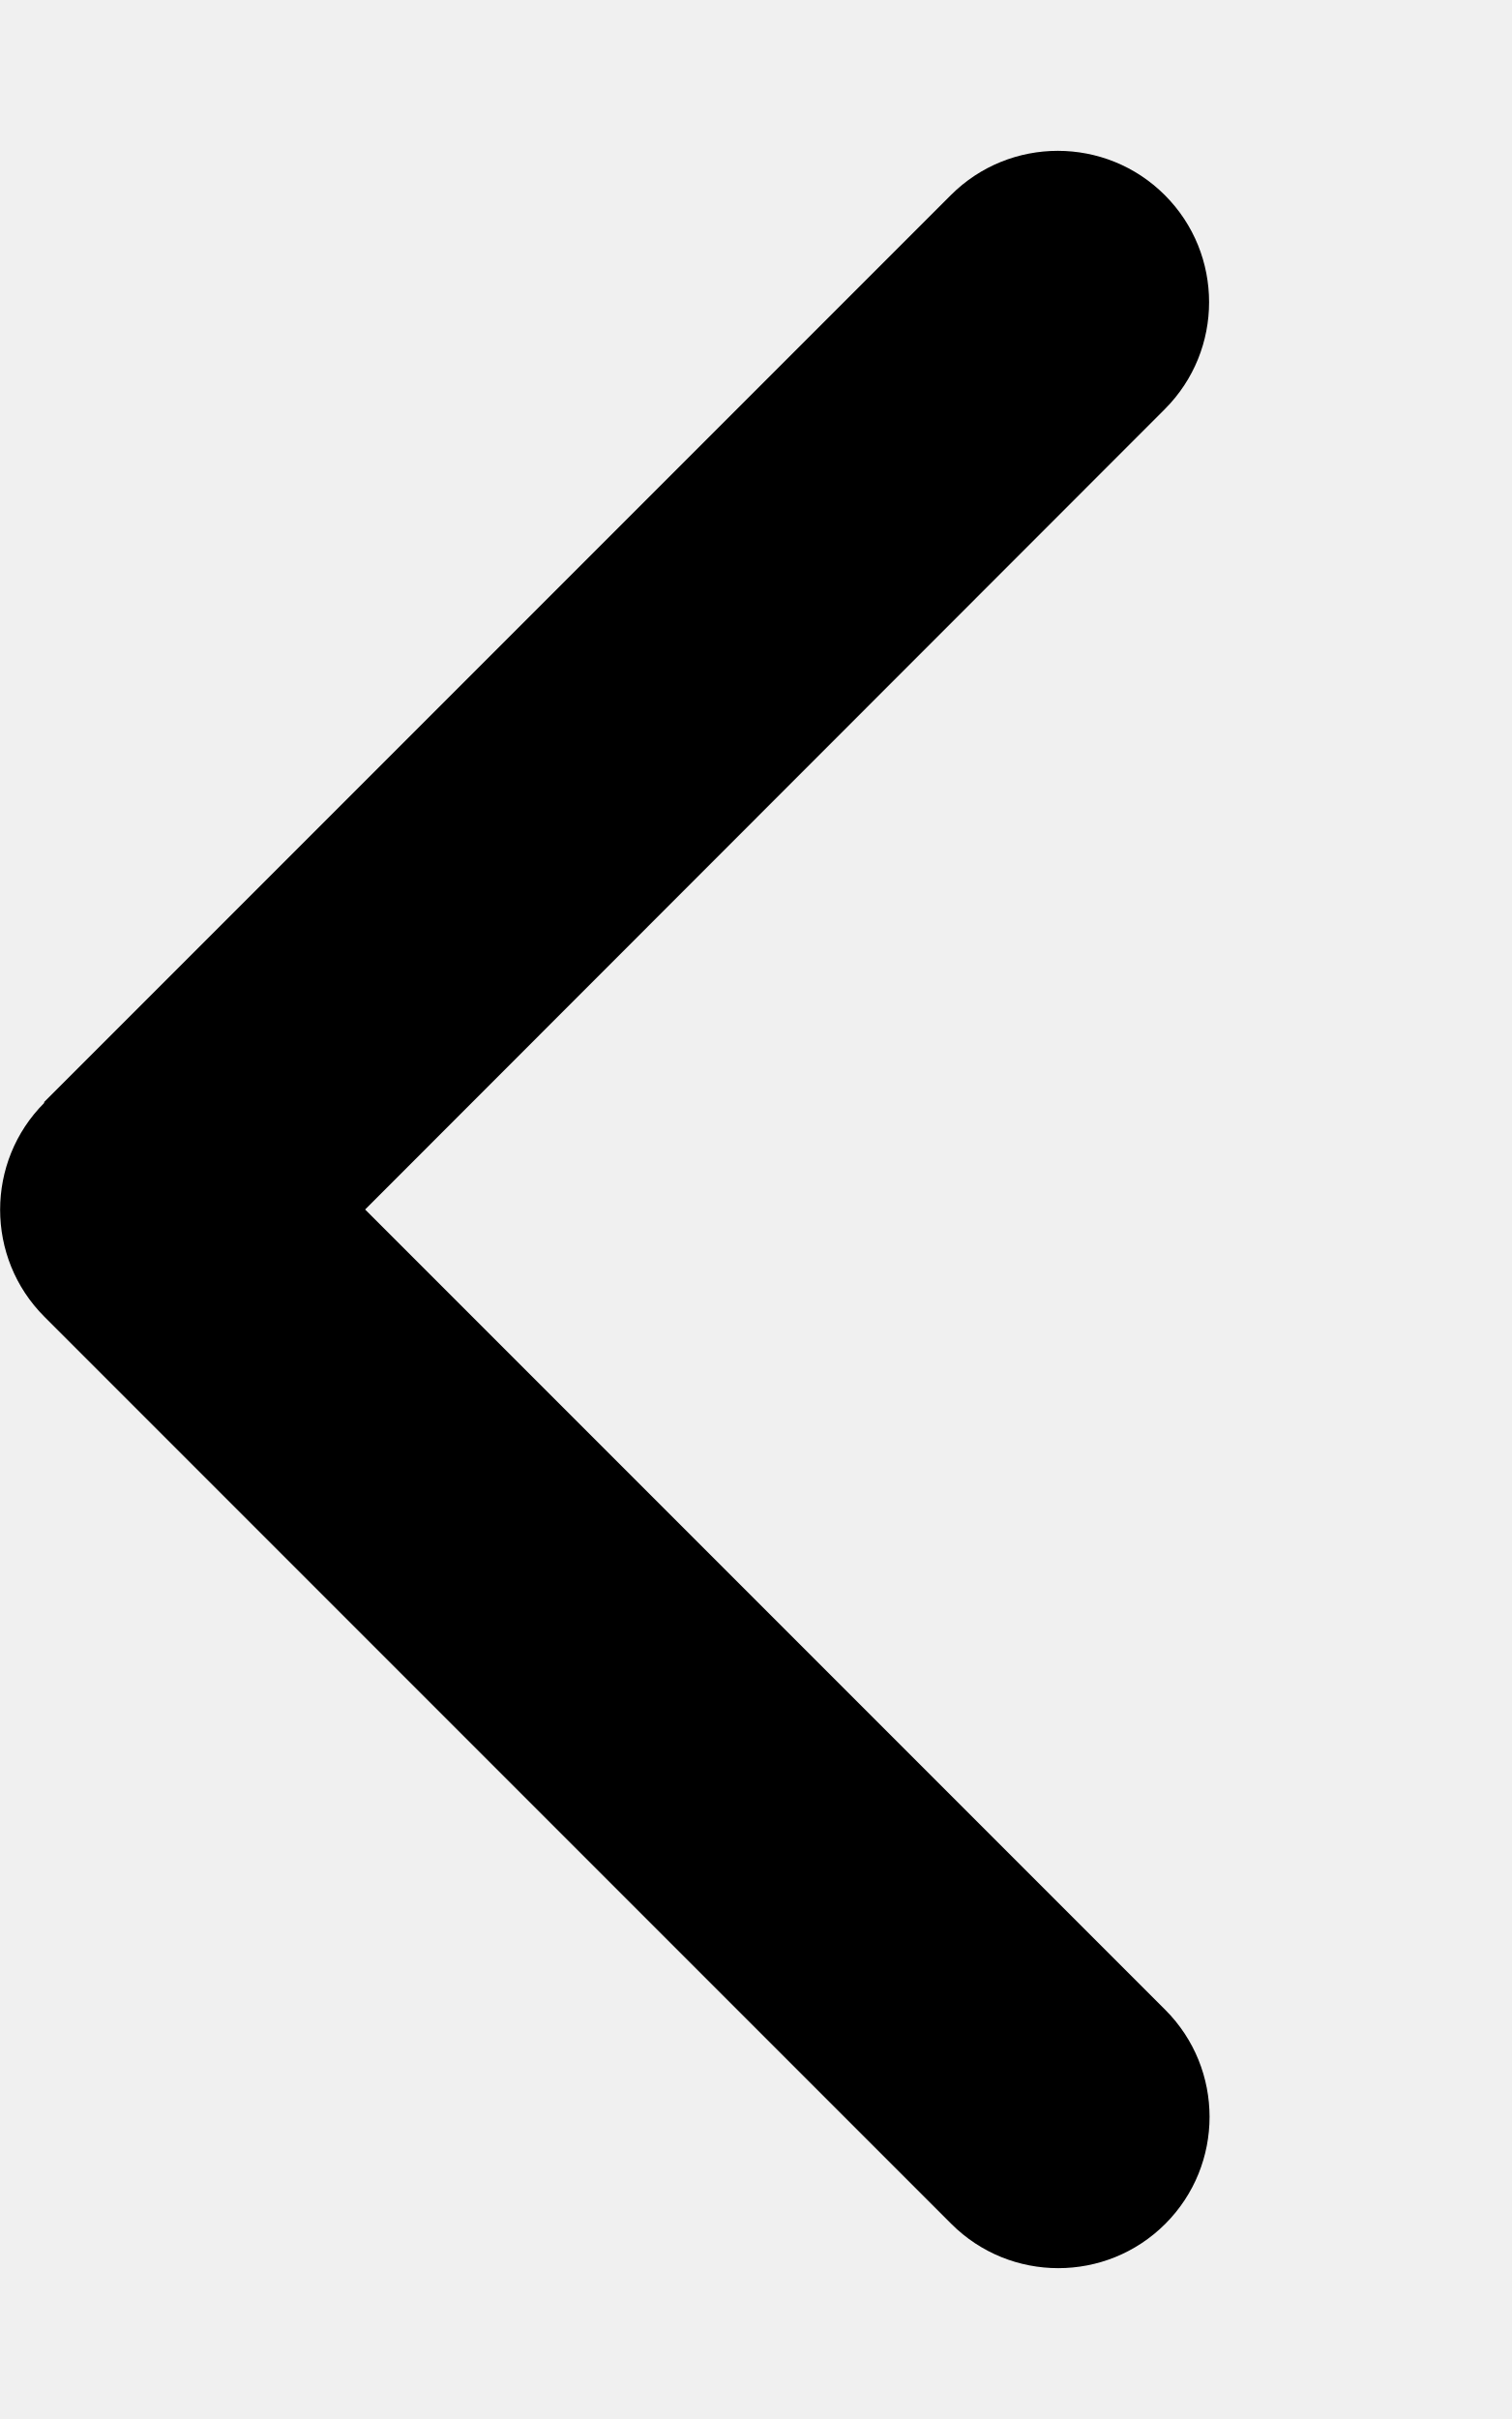
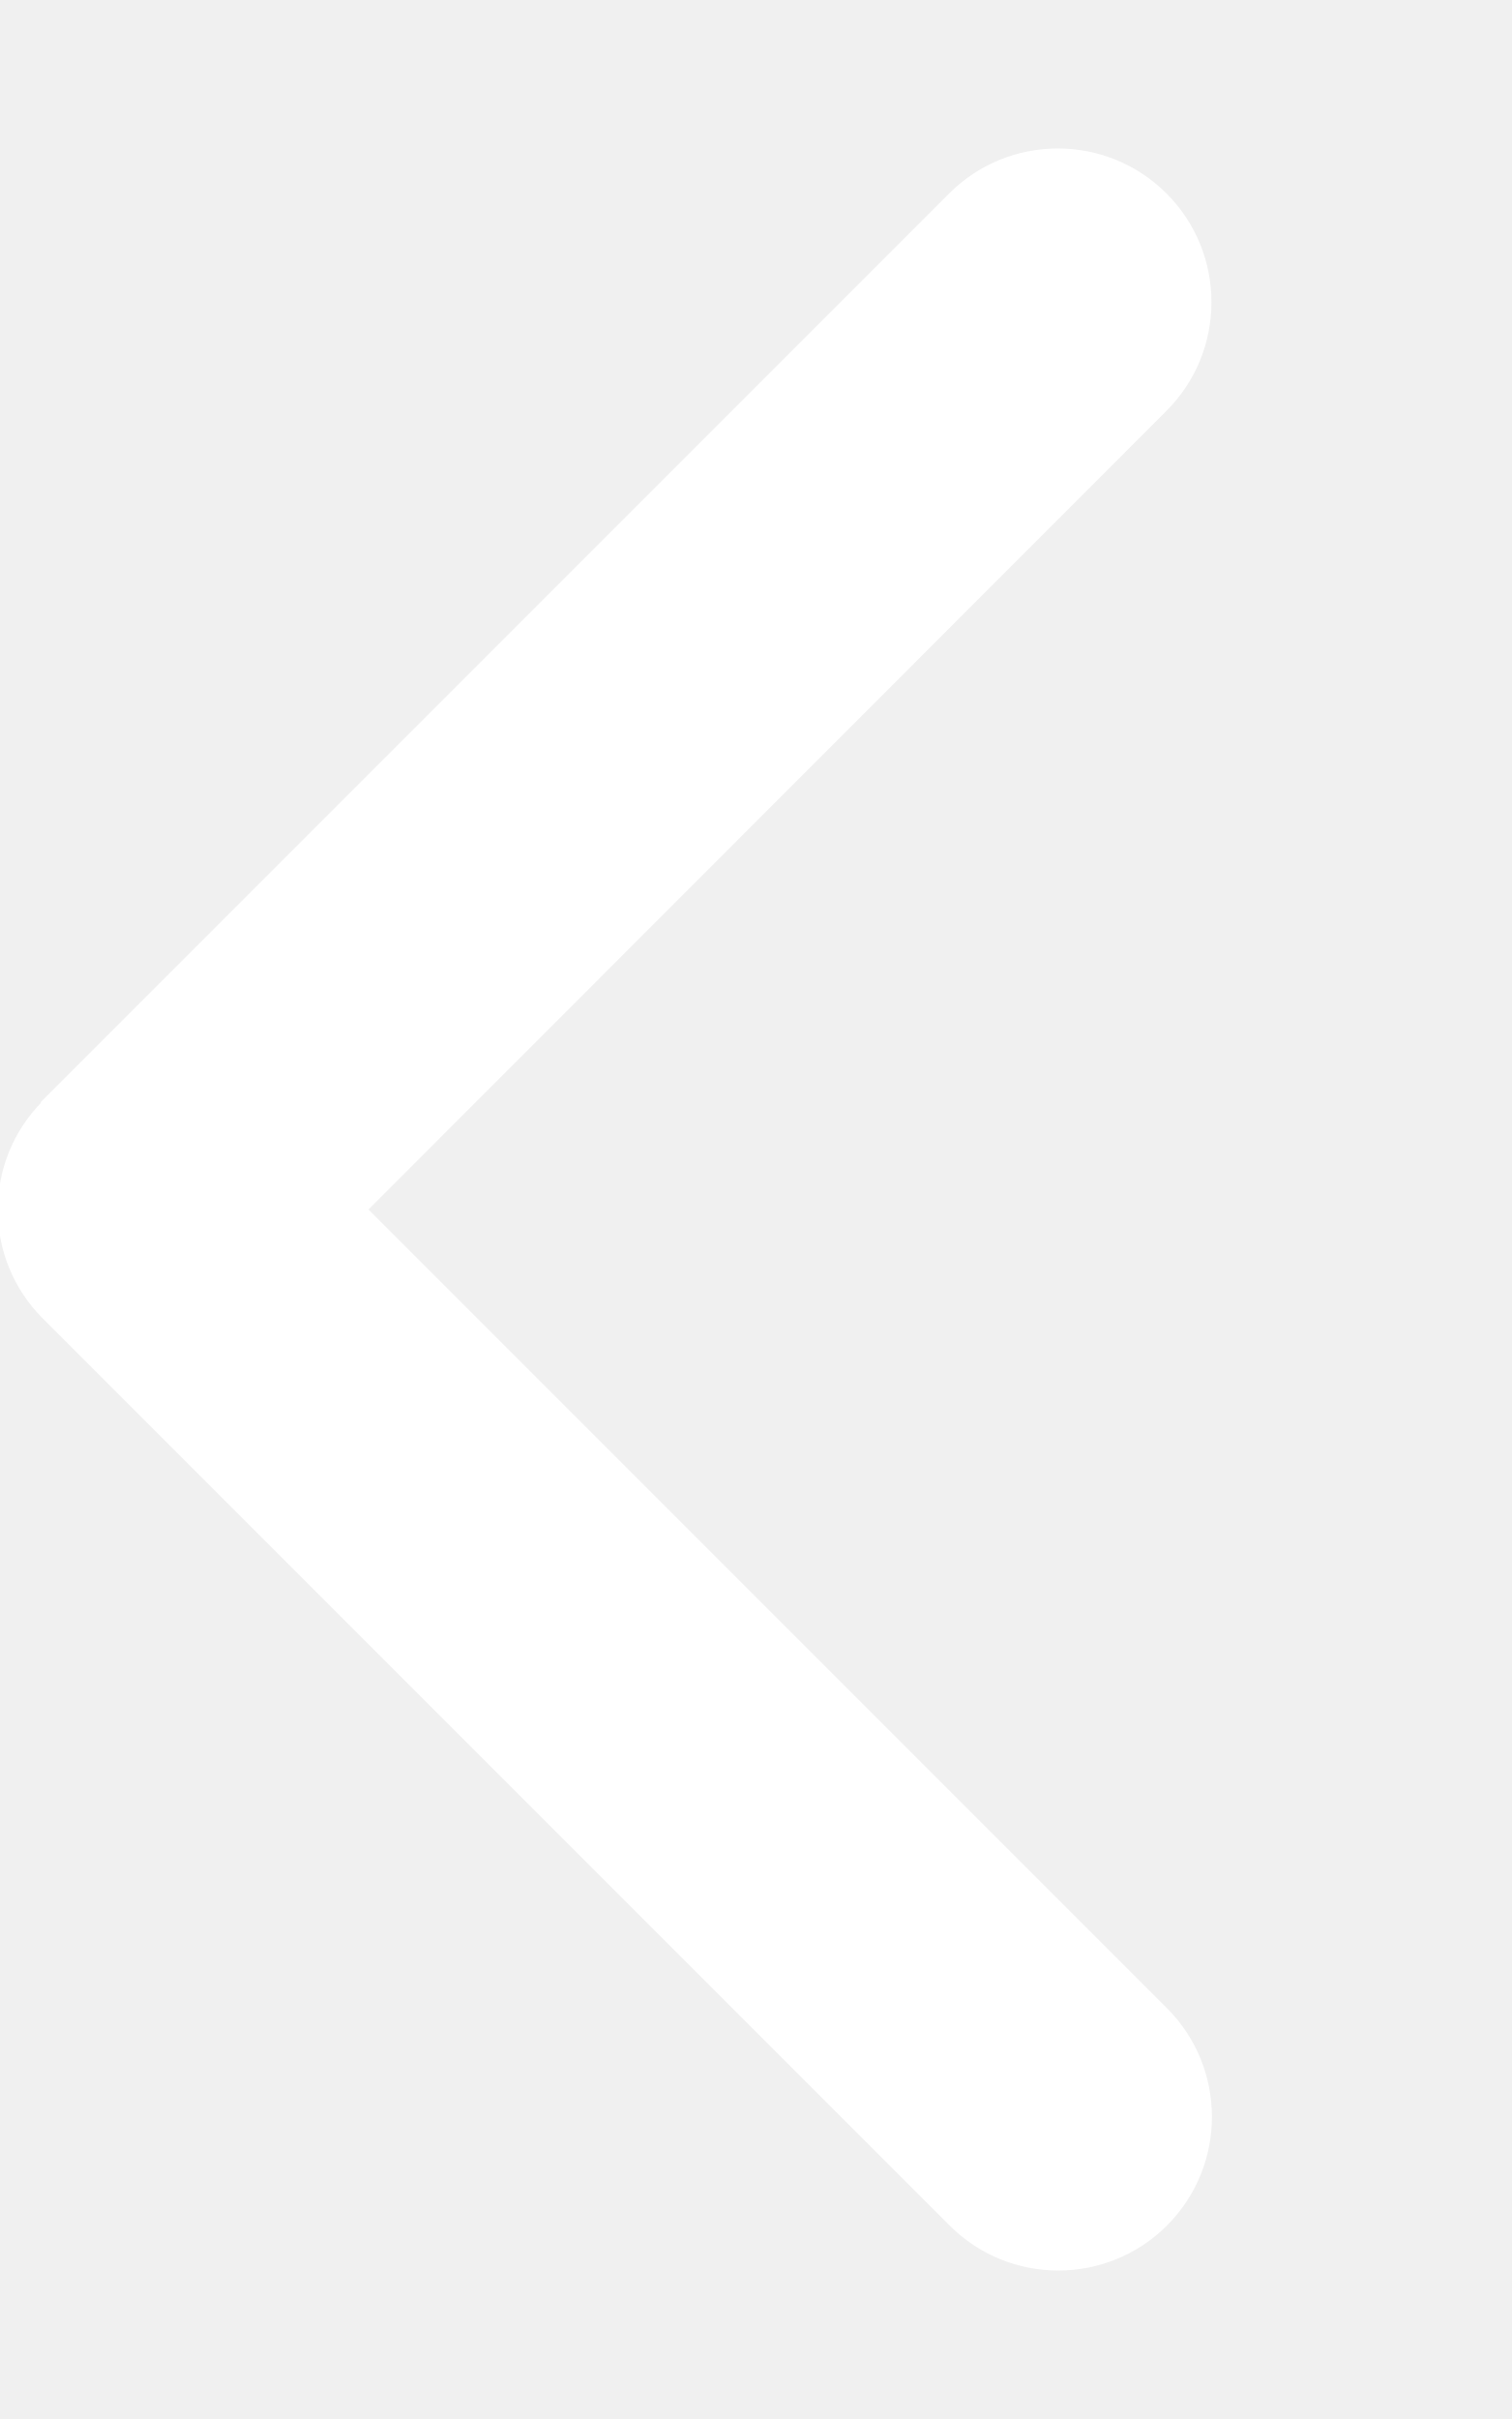
<svg xmlns="http://www.w3.org/2000/svg" viewBox="0 0 320 512">
-   <path d="M9.4 233.4c-12.5 12.5-12.5 32.8 0 45.3l192 192c12.5 12.5 32.8 12.5 45.3 0s12.5-32.8 0-45.3L77.3 256 246.6 86.6c12.5-12.5 12.5-32.8 0-45.3s-32.8-12.5-45.3 0l-192 192z" />
+   <path d="M9.4 233.4c-12.5 12.5-12.5 32.8 0 45.3l192 192c12.5 12.5 32.8 12.5 45.3 0s12.5-32.8 0-45.3L77.3 256 246.6 86.6c12.5-12.5 12.5-32.8 0-45.3s-32.8-12.5-45.3 0l-192 192z" fill="#fff" stroke="#fff" />
</svg>
